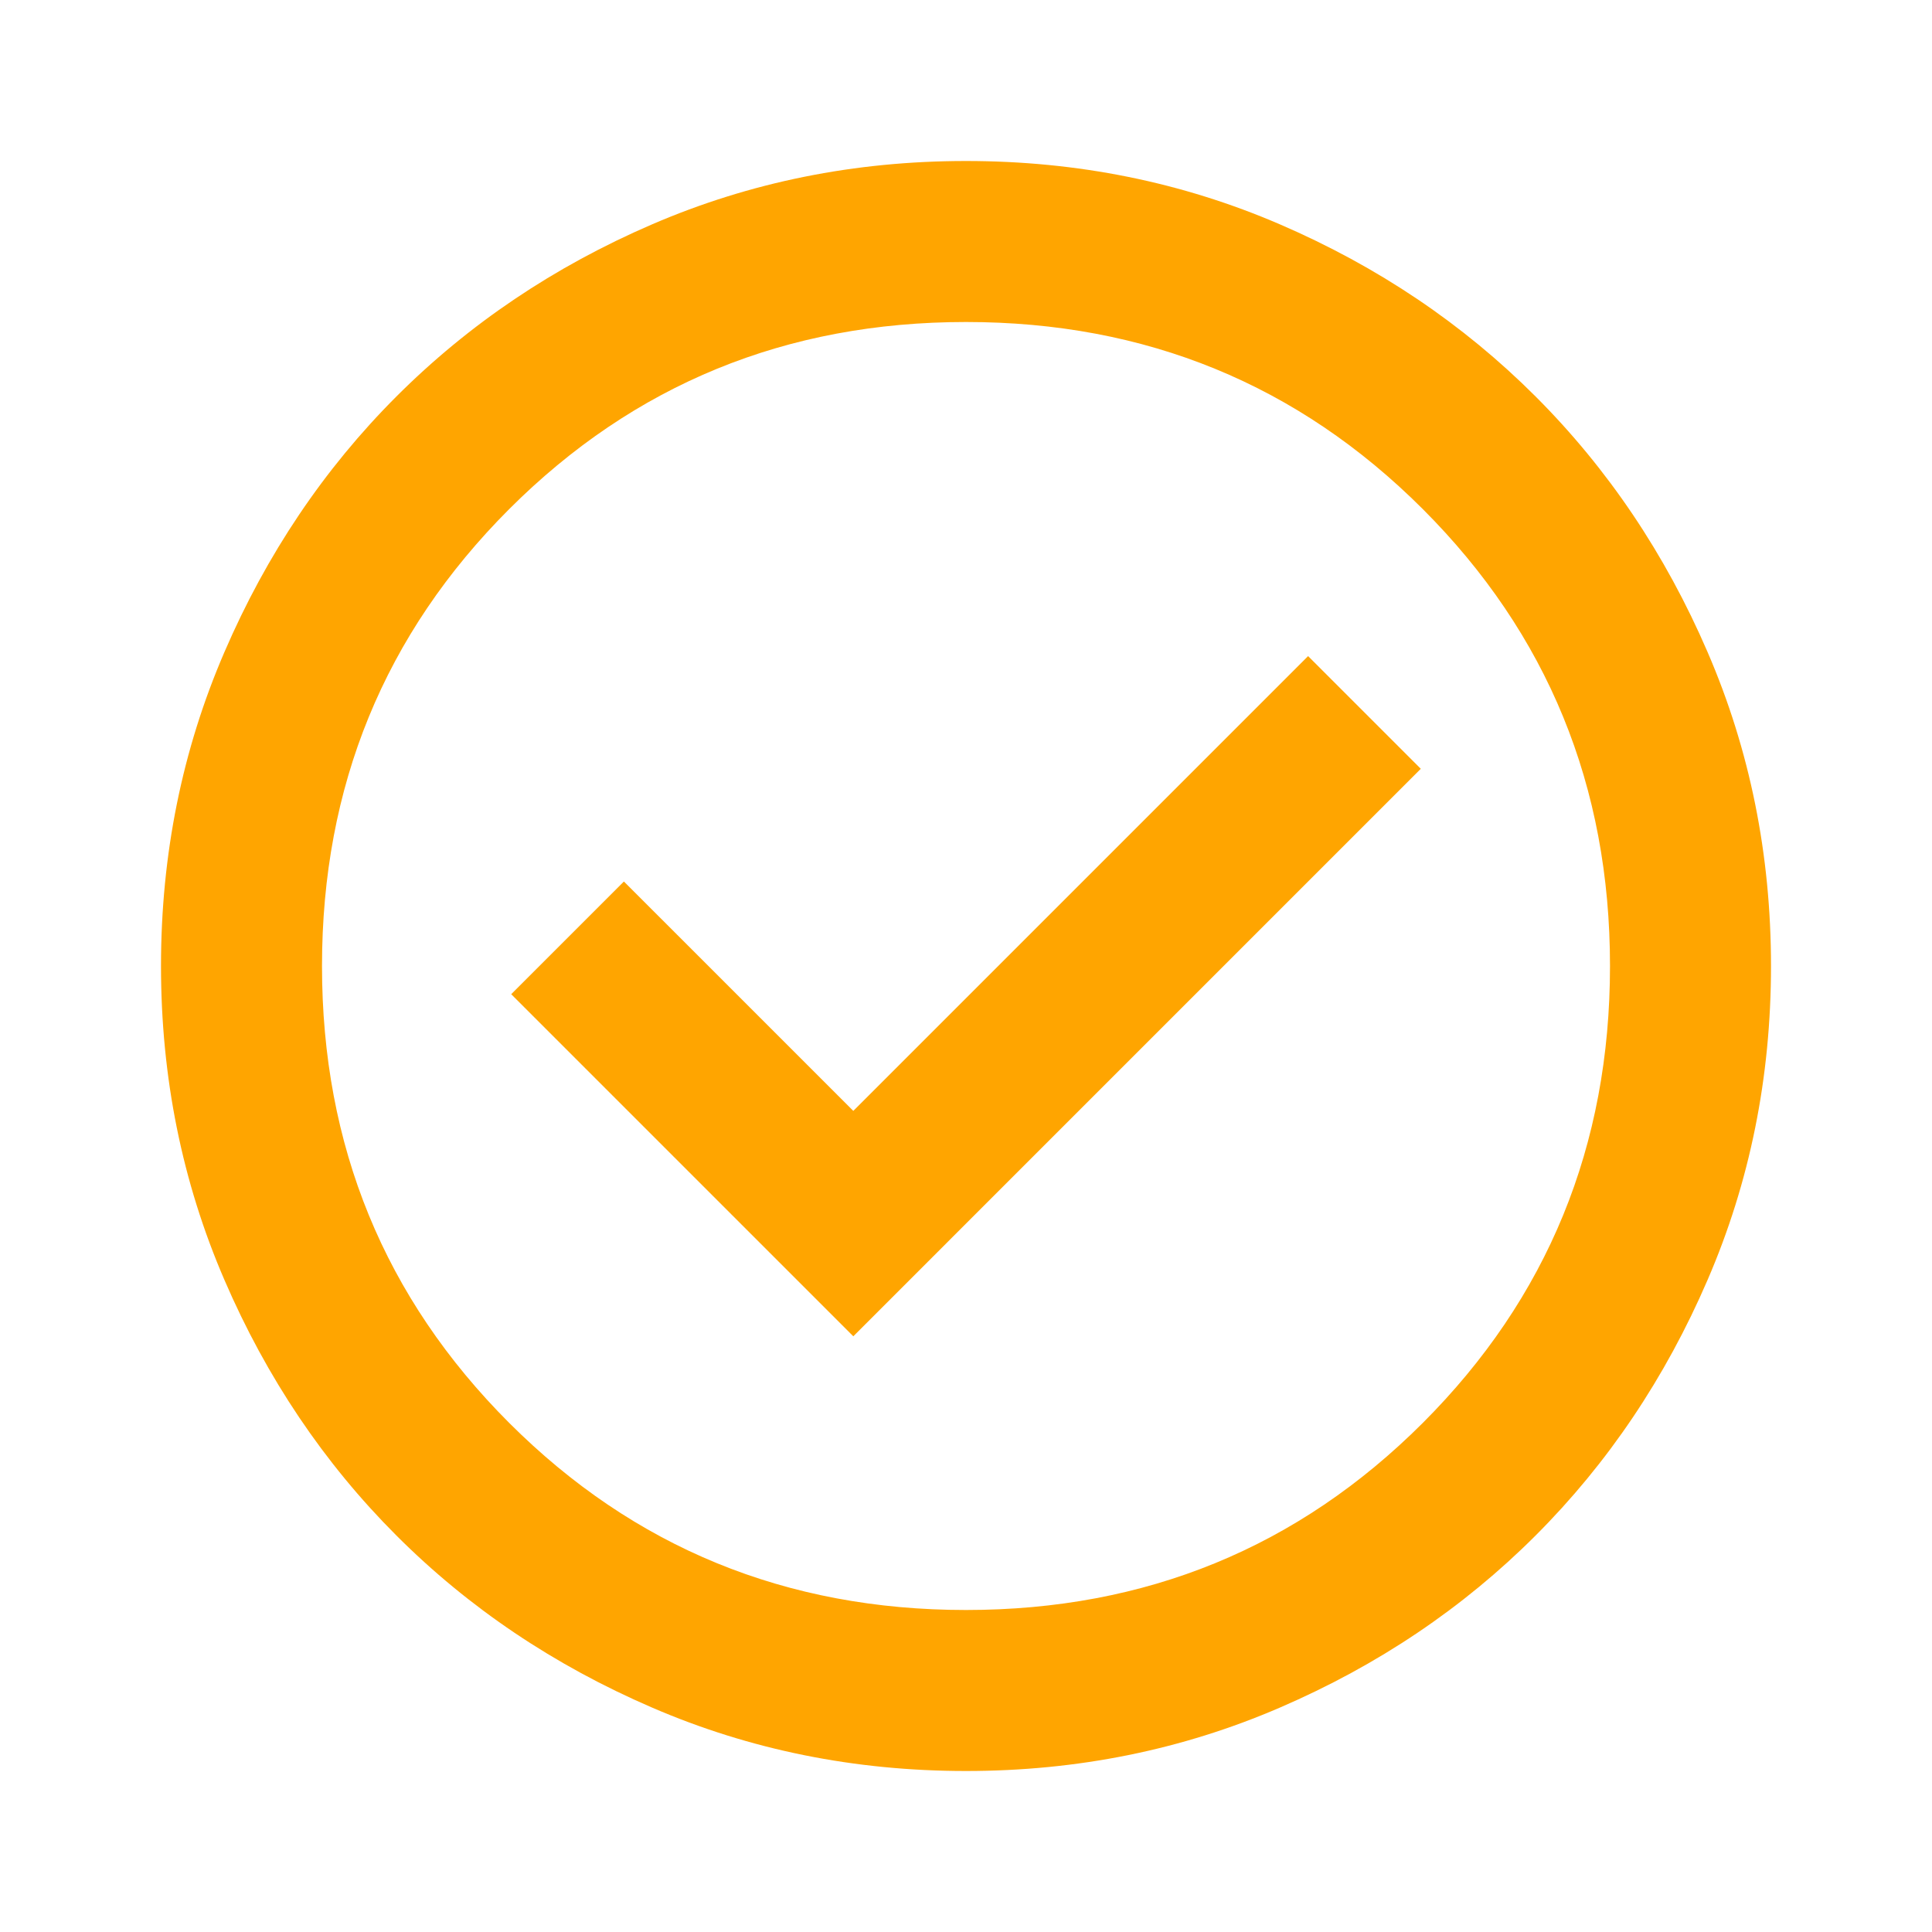
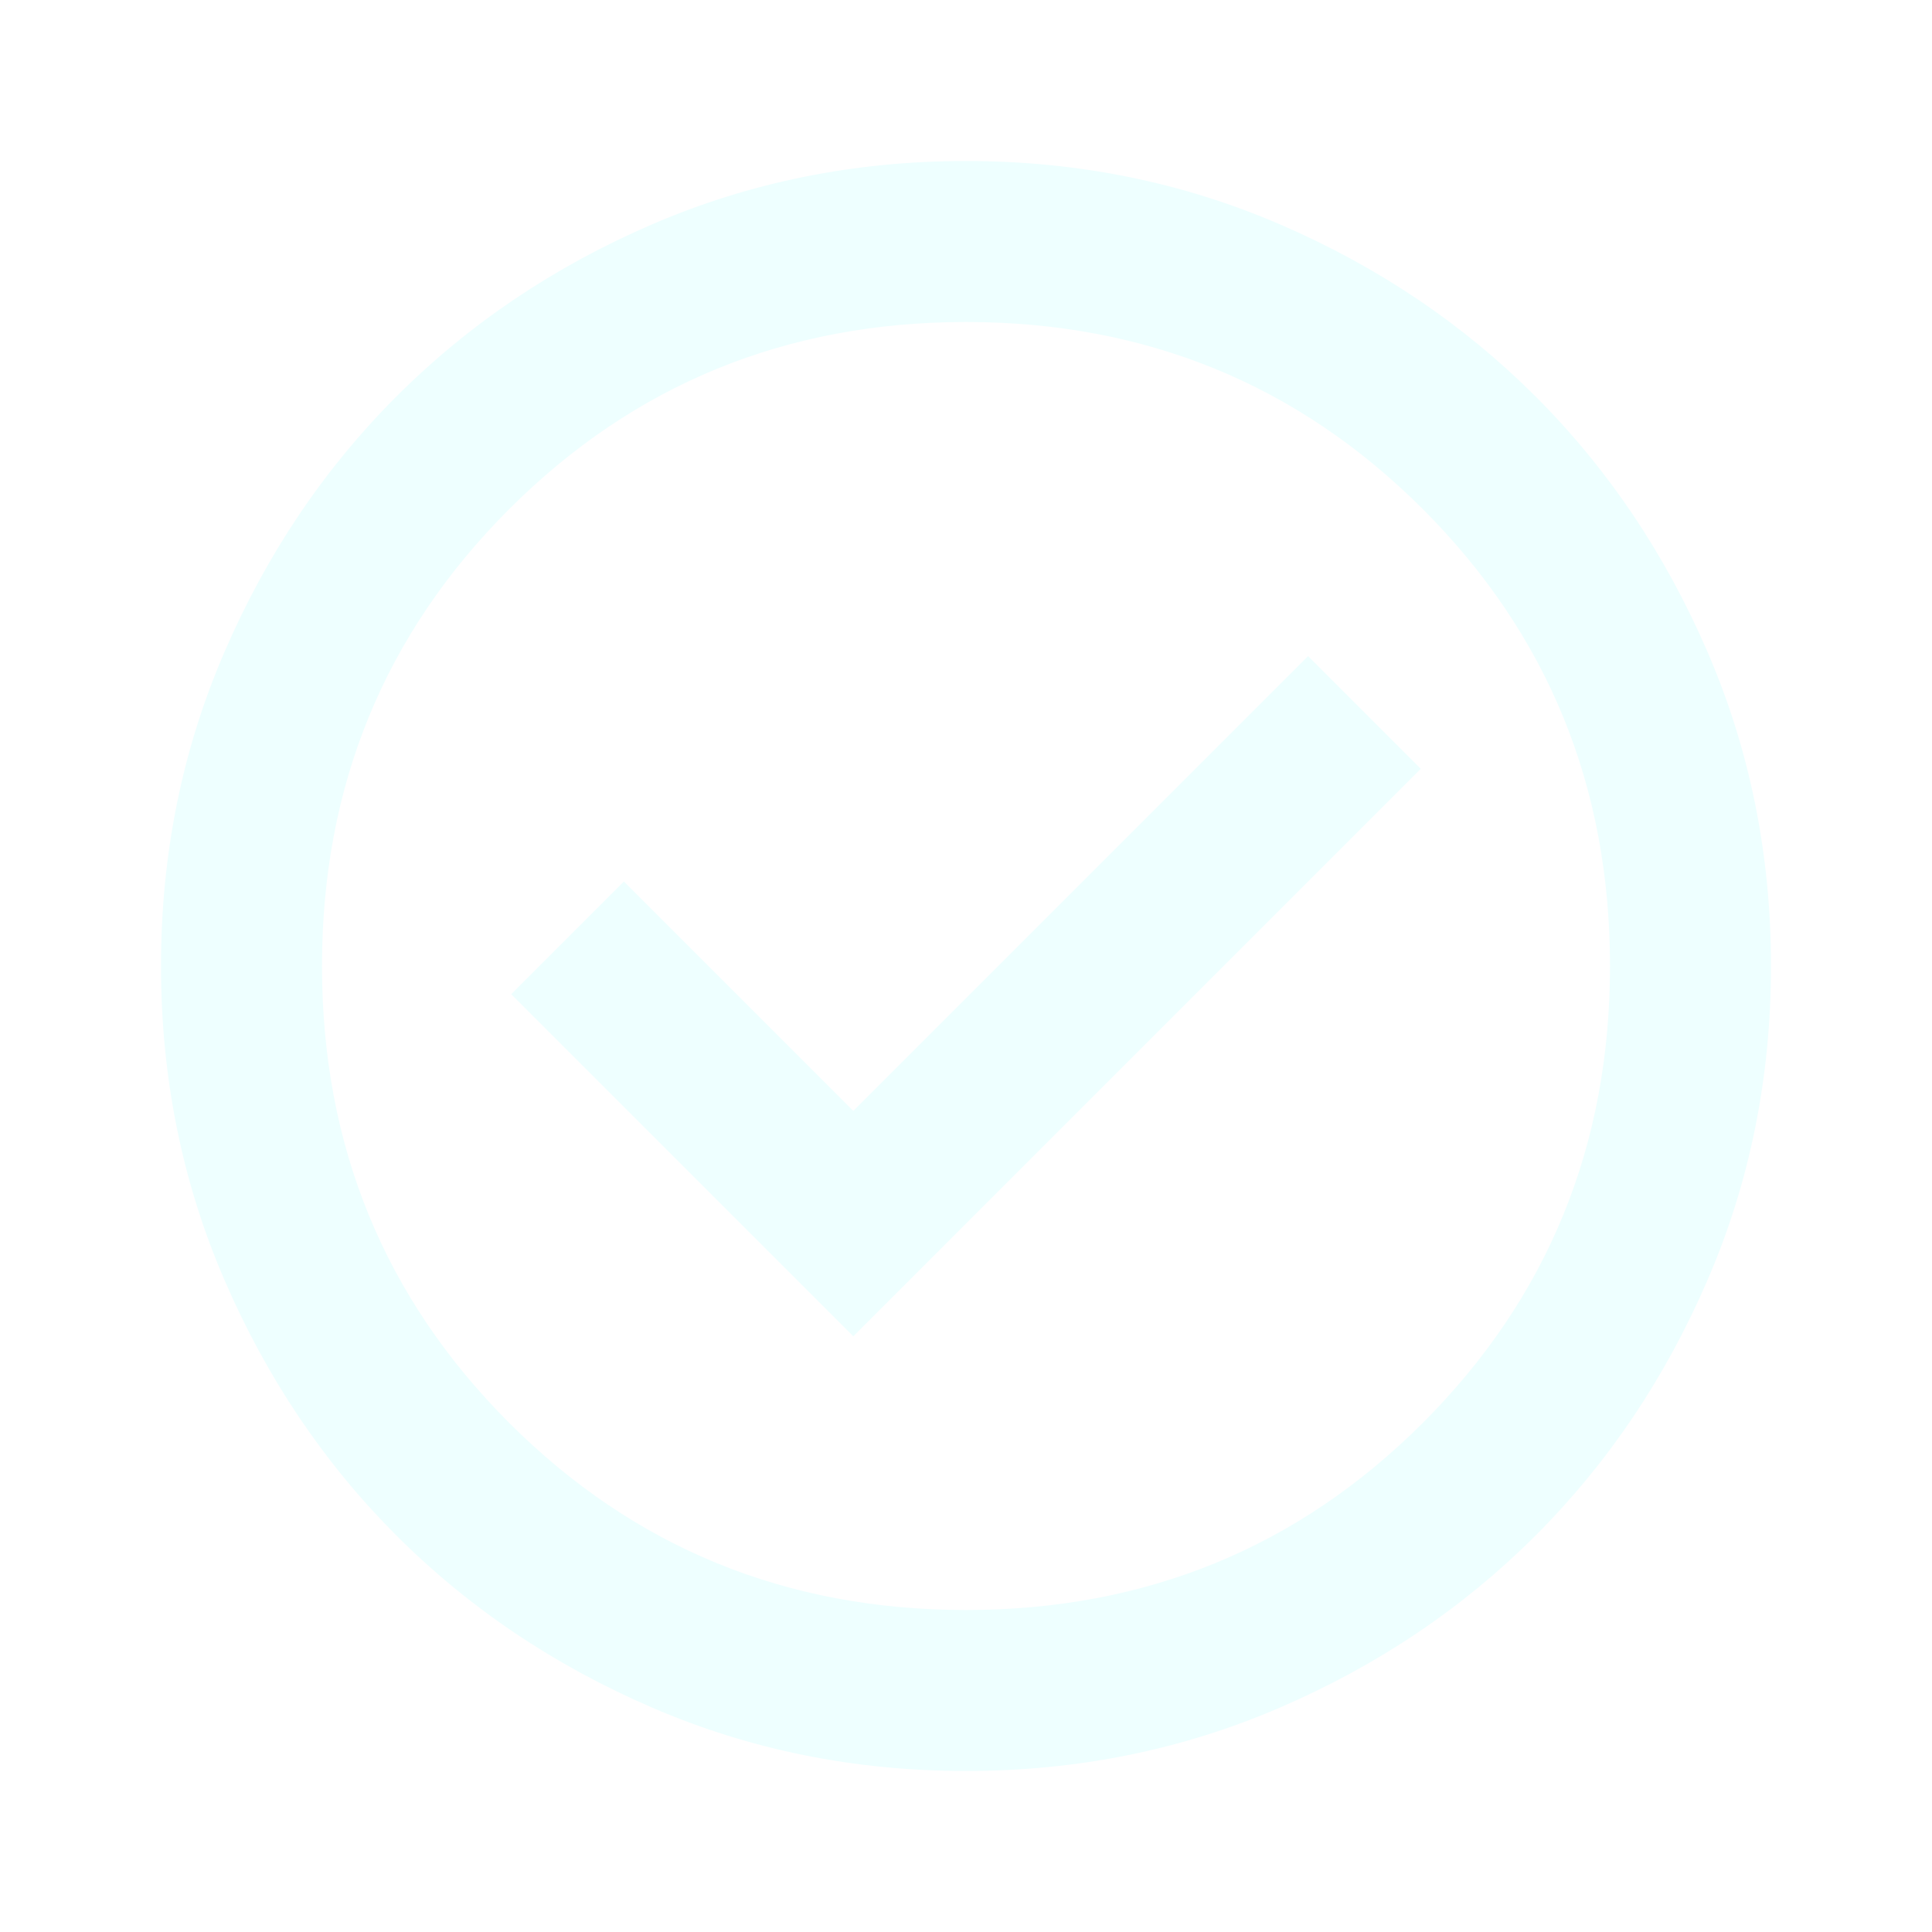
<svg xmlns="http://www.w3.org/2000/svg" width="30" height="30" viewBox="0 0 30 30" fill="none">
-   <path d="M13.25 20.75L22.062 11.938L20.312 10.188L13.25 17.25L9.688 13.688L7.938 15.438L13.25 20.75ZM15 27.5C13.271 27.5 11.646 27.172 10.125 26.515C8.604 25.859 7.281 24.969 6.156 23.844C5.031 22.719 4.141 21.396 3.485 19.875C2.828 18.354 2.5 16.729 2.5 15C2.5 13.271 2.828 11.646 3.485 10.125C4.141 8.604 5.031 7.281 6.156 6.156C7.281 5.031 8.604 4.14 10.125 3.484C11.646 2.828 13.271 2.5 15 2.5C16.729 2.5 18.354 2.828 19.875 3.484C21.396 4.14 22.719 5.031 23.844 6.156C24.969 7.281 25.859 8.604 26.515 10.125C27.172 11.646 27.5 13.271 27.5 15C27.5 16.729 27.172 18.354 26.515 19.875C25.859 21.396 24.969 22.719 23.844 23.844C22.719 24.969 21.396 25.859 19.875 26.515C18.354 27.172 16.729 27.5 15 27.5ZM15 25C17.792 25 20.156 24.031 22.094 22.094C24.031 20.156 25 17.792 25 15C25 12.208 24.031 9.844 22.094 7.906C20.156 5.969 17.792 5 15 5C12.208 5 9.844 5.969 7.906 7.906C5.969 9.844 5 12.208 5 15C5 17.792 5.969 20.156 7.906 22.094C9.844 24.031 12.208 25 15 25Z" fill="#FFA500" />
+   <path d="M13.25 20.75L22.062 11.938L20.312 10.188L13.25 17.25L9.688 13.688L7.938 15.438L13.25 20.75ZM15 27.5C13.271 27.5 11.646 27.172 10.125 26.515C8.604 25.859 7.281 24.969 6.156 23.844C5.031 22.719 4.141 21.396 3.485 19.875C2.828 18.354 2.5 16.729 2.5 15C2.5 13.271 2.828 11.646 3.485 10.125C4.141 8.604 5.031 7.281 6.156 6.156C7.281 5.031 8.604 4.14 10.125 3.484C11.646 2.828 13.271 2.5 15 2.5C16.729 2.5 18.354 2.828 19.875 3.484C21.396 4.14 22.719 5.031 23.844 6.156C24.969 7.281 25.859 8.604 26.515 10.125C27.172 11.646 27.5 13.271 27.5 15C27.5 16.729 27.172 18.354 26.515 19.875C25.859 21.396 24.969 22.719 23.844 23.844C22.719 24.969 21.396 25.859 19.875 26.515C18.354 27.172 16.729 27.5 15 27.5ZM15 25C17.792 25 20.156 24.031 22.094 22.094C24.031 20.156 25 17.792 25 15C25 12.208 24.031 9.844 22.094 7.906C20.156 5.969 17.792 5 15 5C12.208 5 9.844 5.969 7.906 7.906C5.969 9.844 5 12.208 5 15C5 17.792 5.969 20.156 7.906 22.094C9.844 24.031 12.208 25 15 25Z" fill="#efff" />
</svg>
